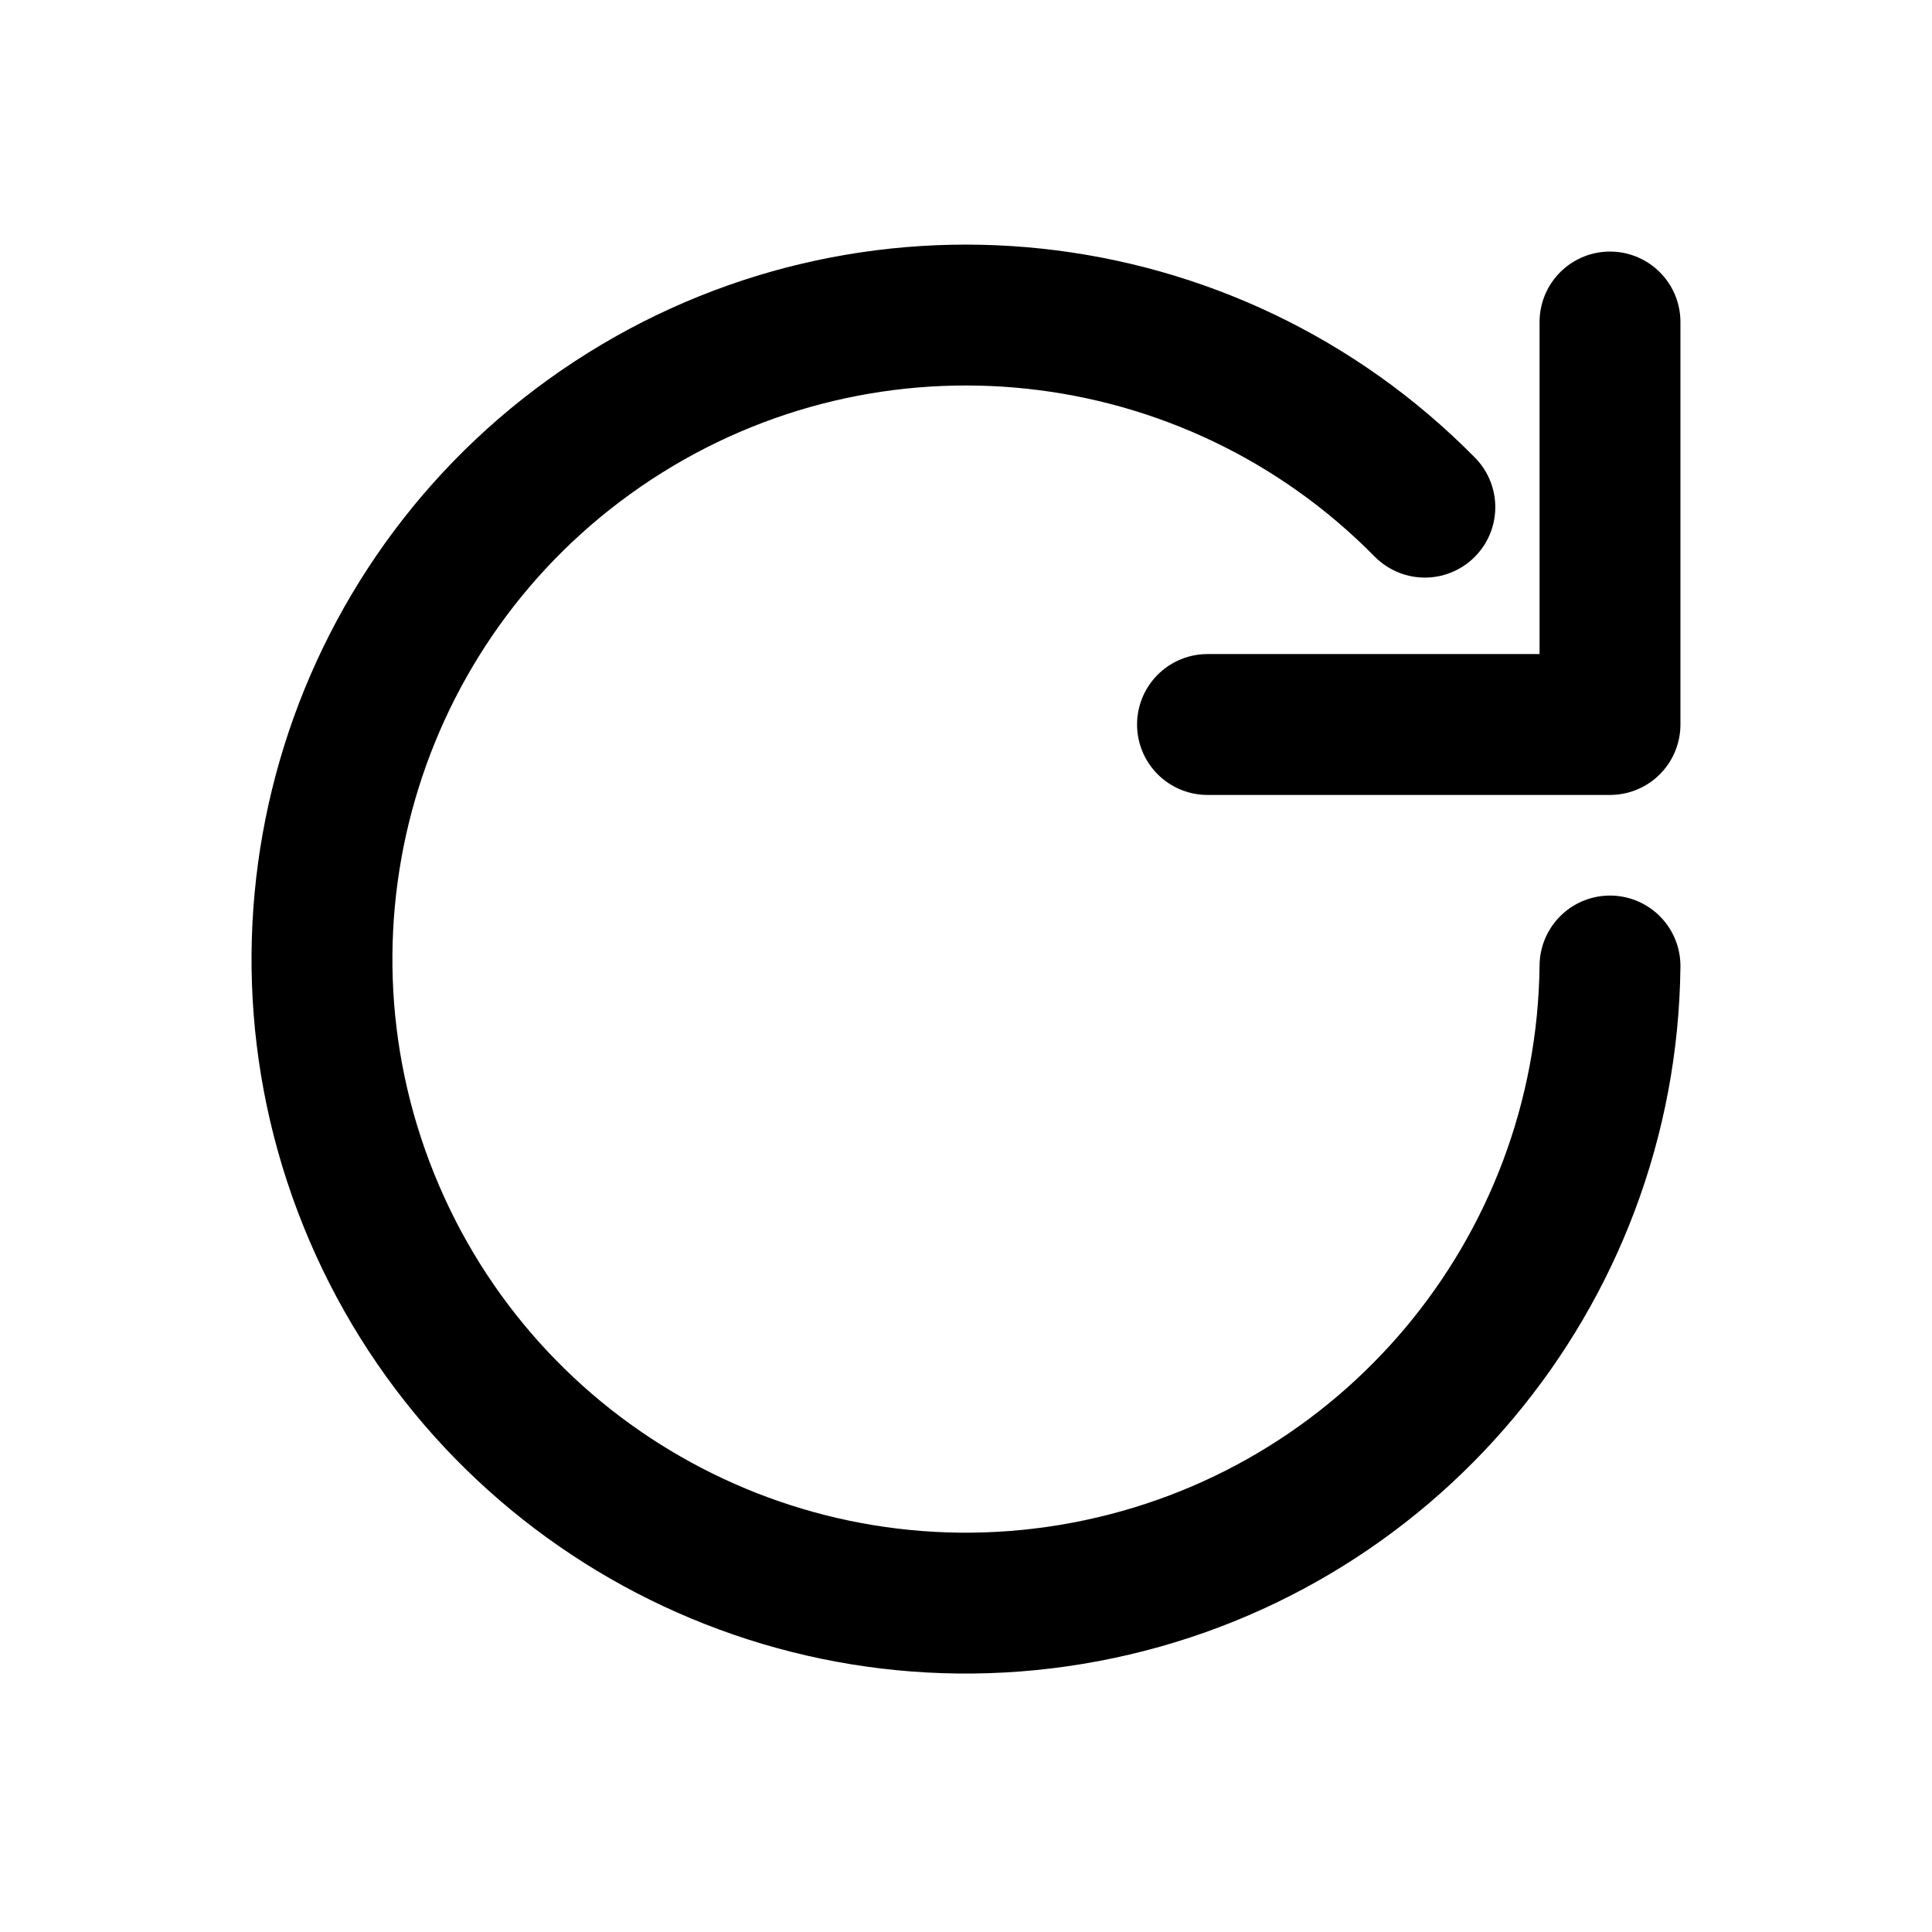
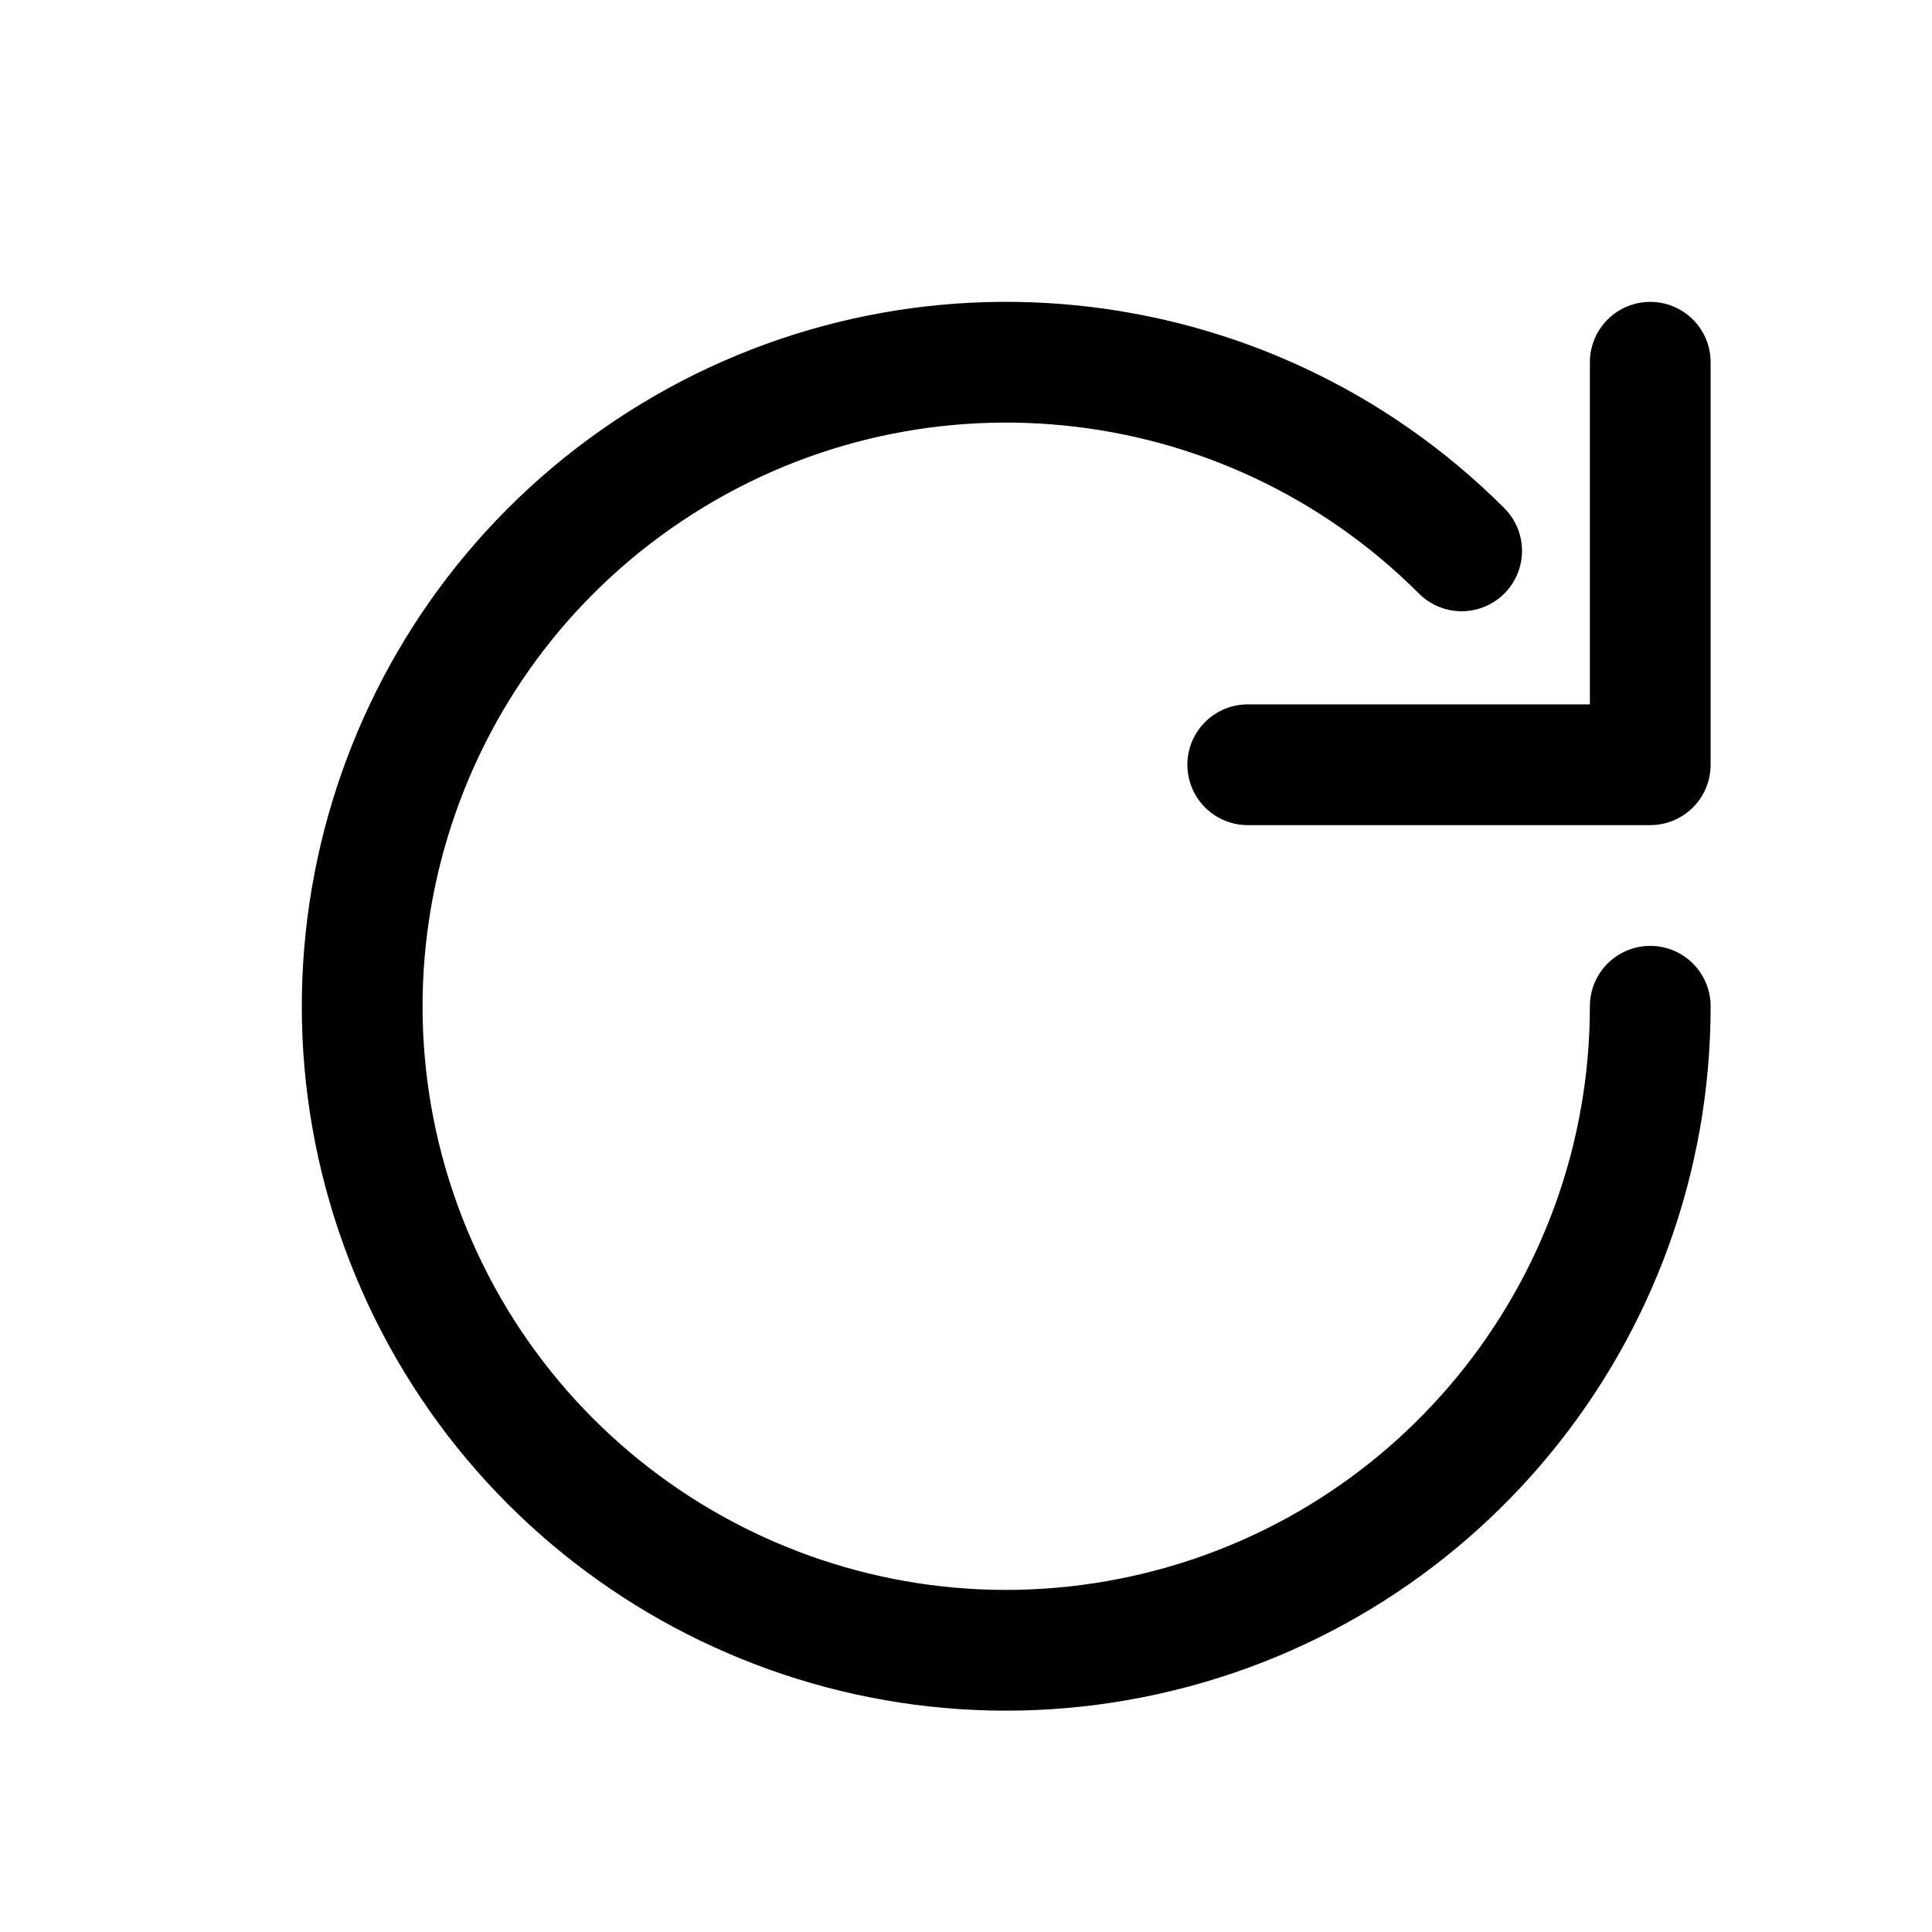
<svg xmlns="http://www.w3.org/2000/svg" width="24" height="24" viewBox="0 0 24 24">
-   <path fill="none" stroke="#000" stroke-width="1.75" stroke-linecap="round" stroke-linejoin="round" d="M20 12a8 8 0 1 1-2.3-5.7M20 4v5h-5" />
+   <path fill="none" stroke="#000" stroke-width="1.5" stroke-linecap="round" stroke-linejoin="round" d="M20.5 12.5A8 8 0 1 1 18.157 6.843M20.5 4.5L20.5 9.5L15.5 9.5" />
</svg>
